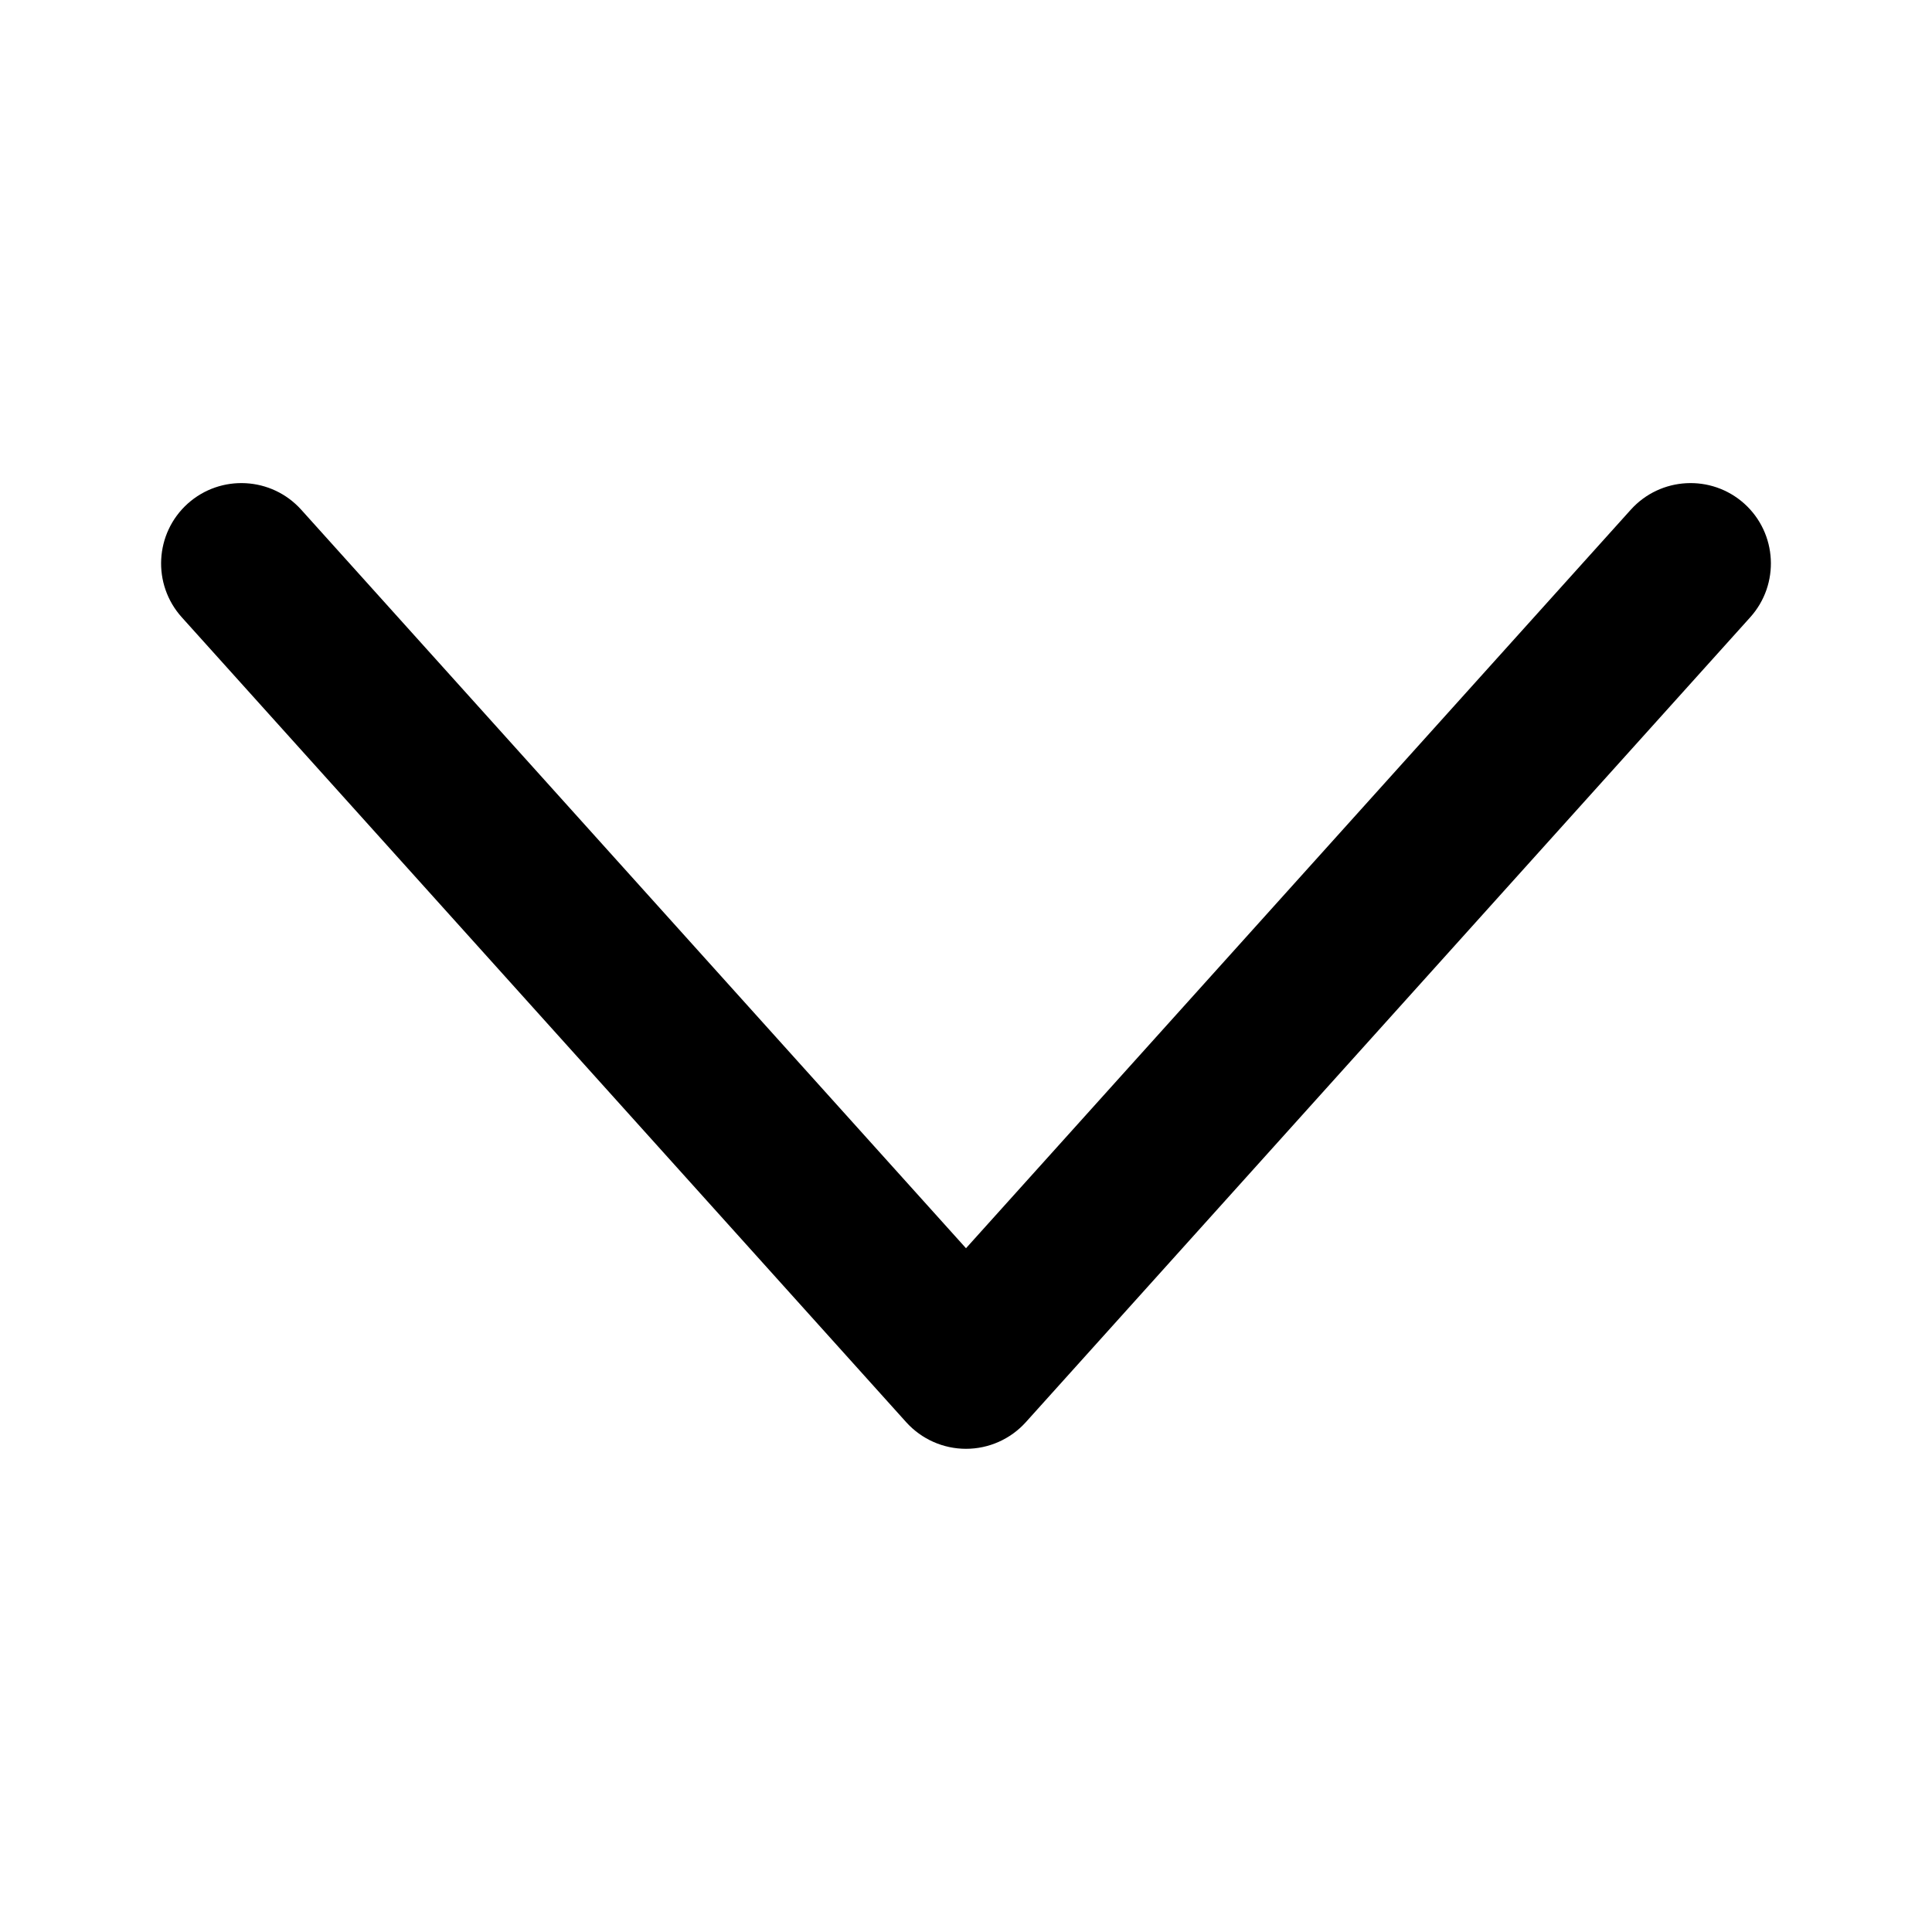
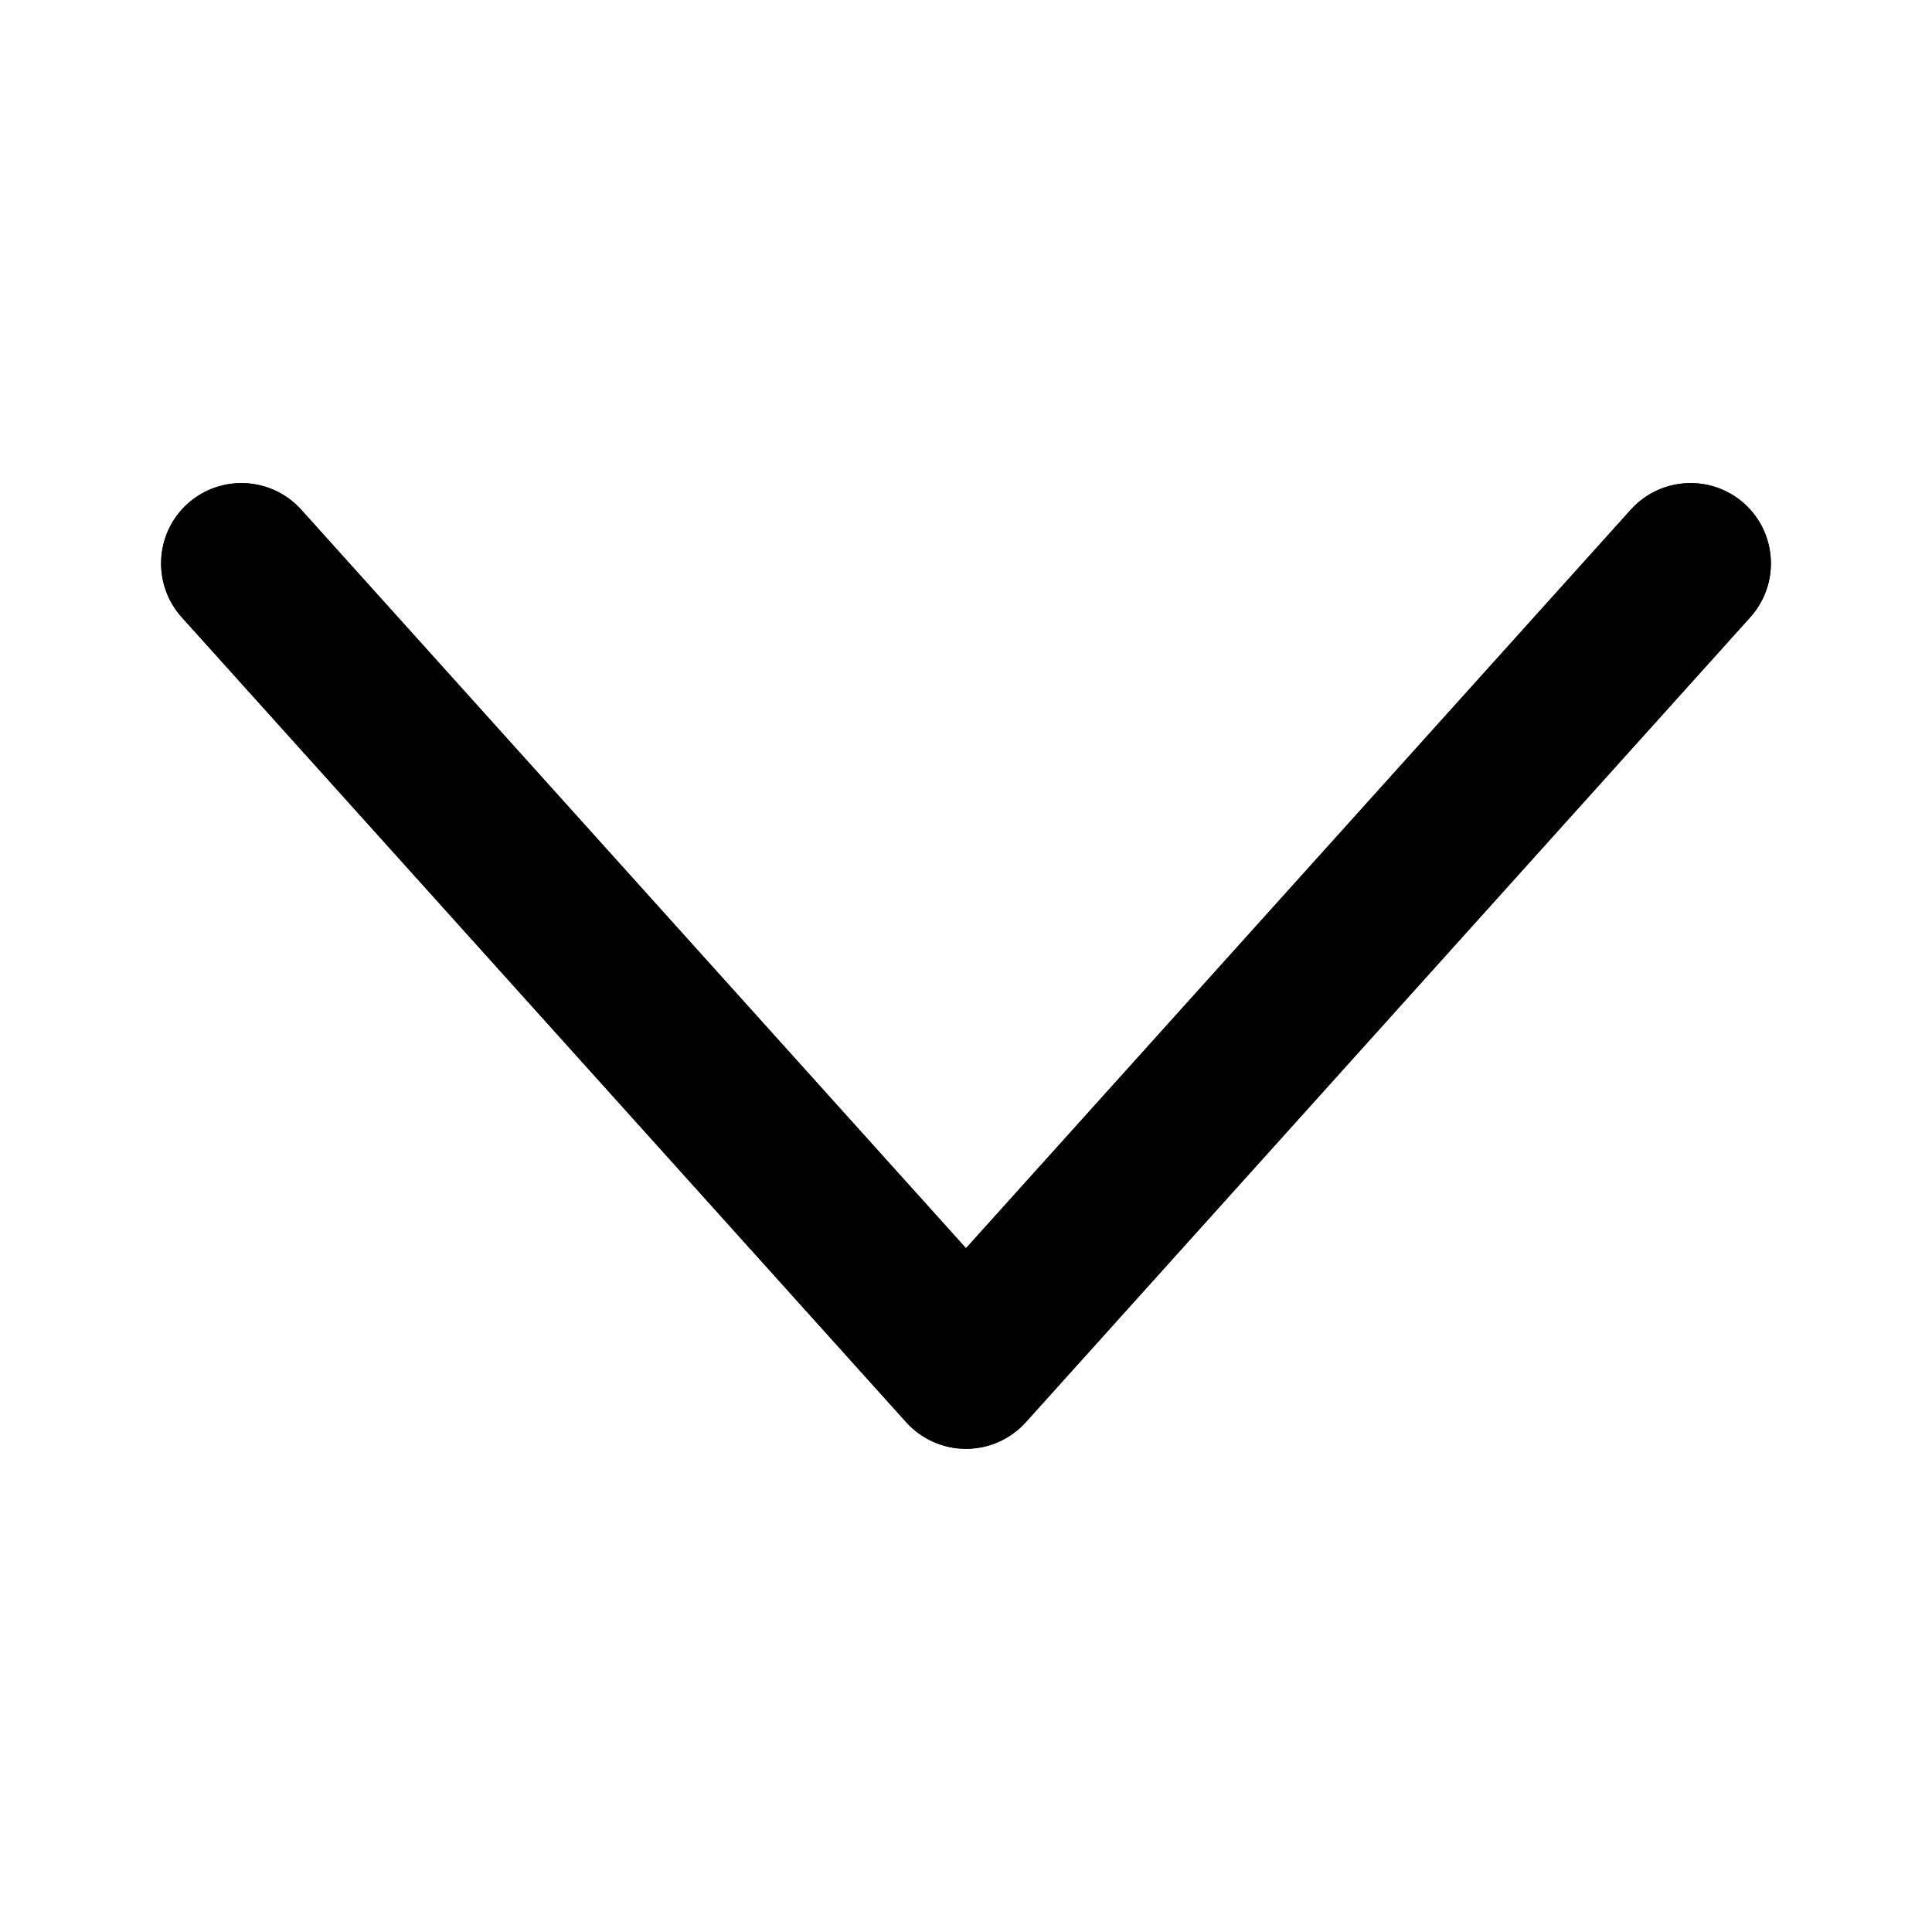
<svg xmlns="http://www.w3.org/2000/svg" fill-opacity="context-fill-opacity" viewBox="0 0 12 12" height="12" width="12">
  <path d="M1.166 3.128a.5.5 0 0 0-.037.706l4.5 5a.5.5 0 0 0 .742 0l4.5-5a.5.5 0 0 0-.037-.706.5.5 0 0 0-.705.038L6 7.753 1.871 3.166a.5.5 0 0 0-.705-.038Z" fill="context-fill transparent" />
-   <path d="M1.166 3.128a.5.5 0 0 0-.037.706l4.5 5a.5.5 0 0 0 .742 0l4.5-5a.5.5 0 0 0-.037-.706.5.5 0 0 0-.705.038L6 7.753 1.871 3.166a.5.5 0 0 0-.705-.038Z" fill="context-stroke" />
+   <path d="M1.166 3.128a.5.5 0 0 0-.037.706l4.5 5a.5.5 0 0 0 .742 0l4.5-5a.5.5 0 0 0-.037-.706.5.5 0 0 0-.705.038L6 7.753 1.871 3.166a.5.5 0 0 0-.705-.038Z" fill="context-stroke transparent" />
</svg>
